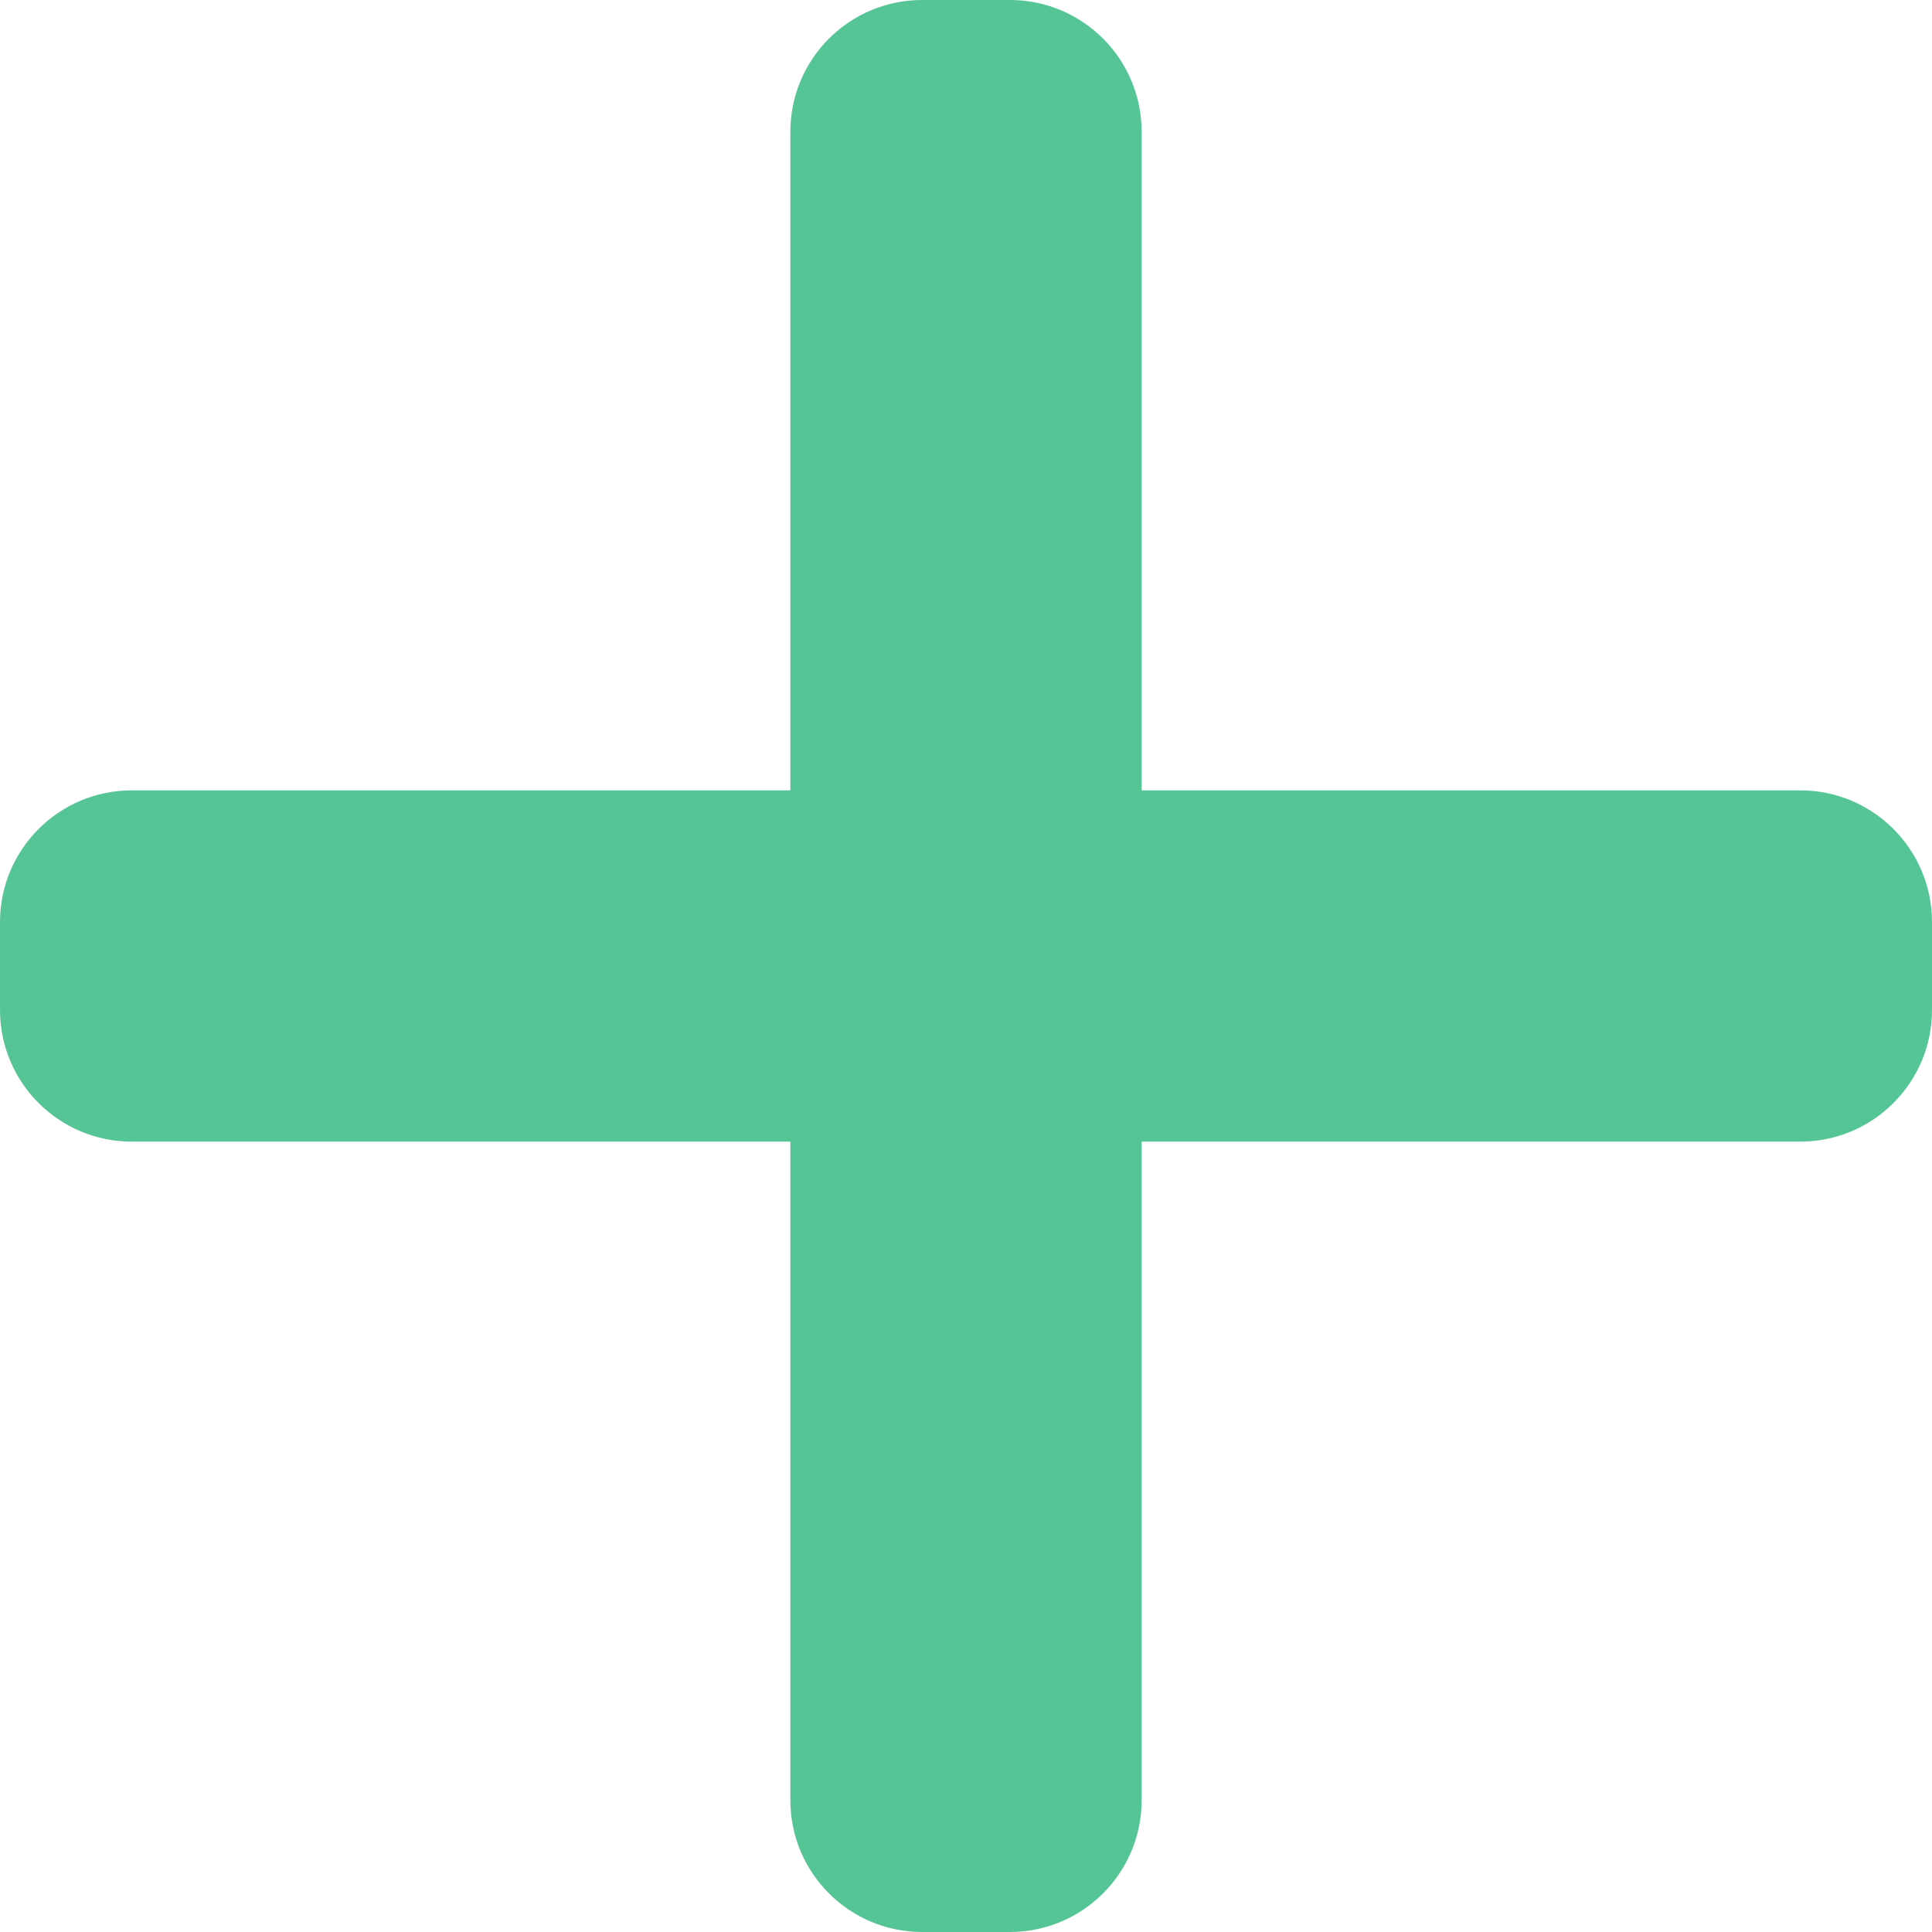
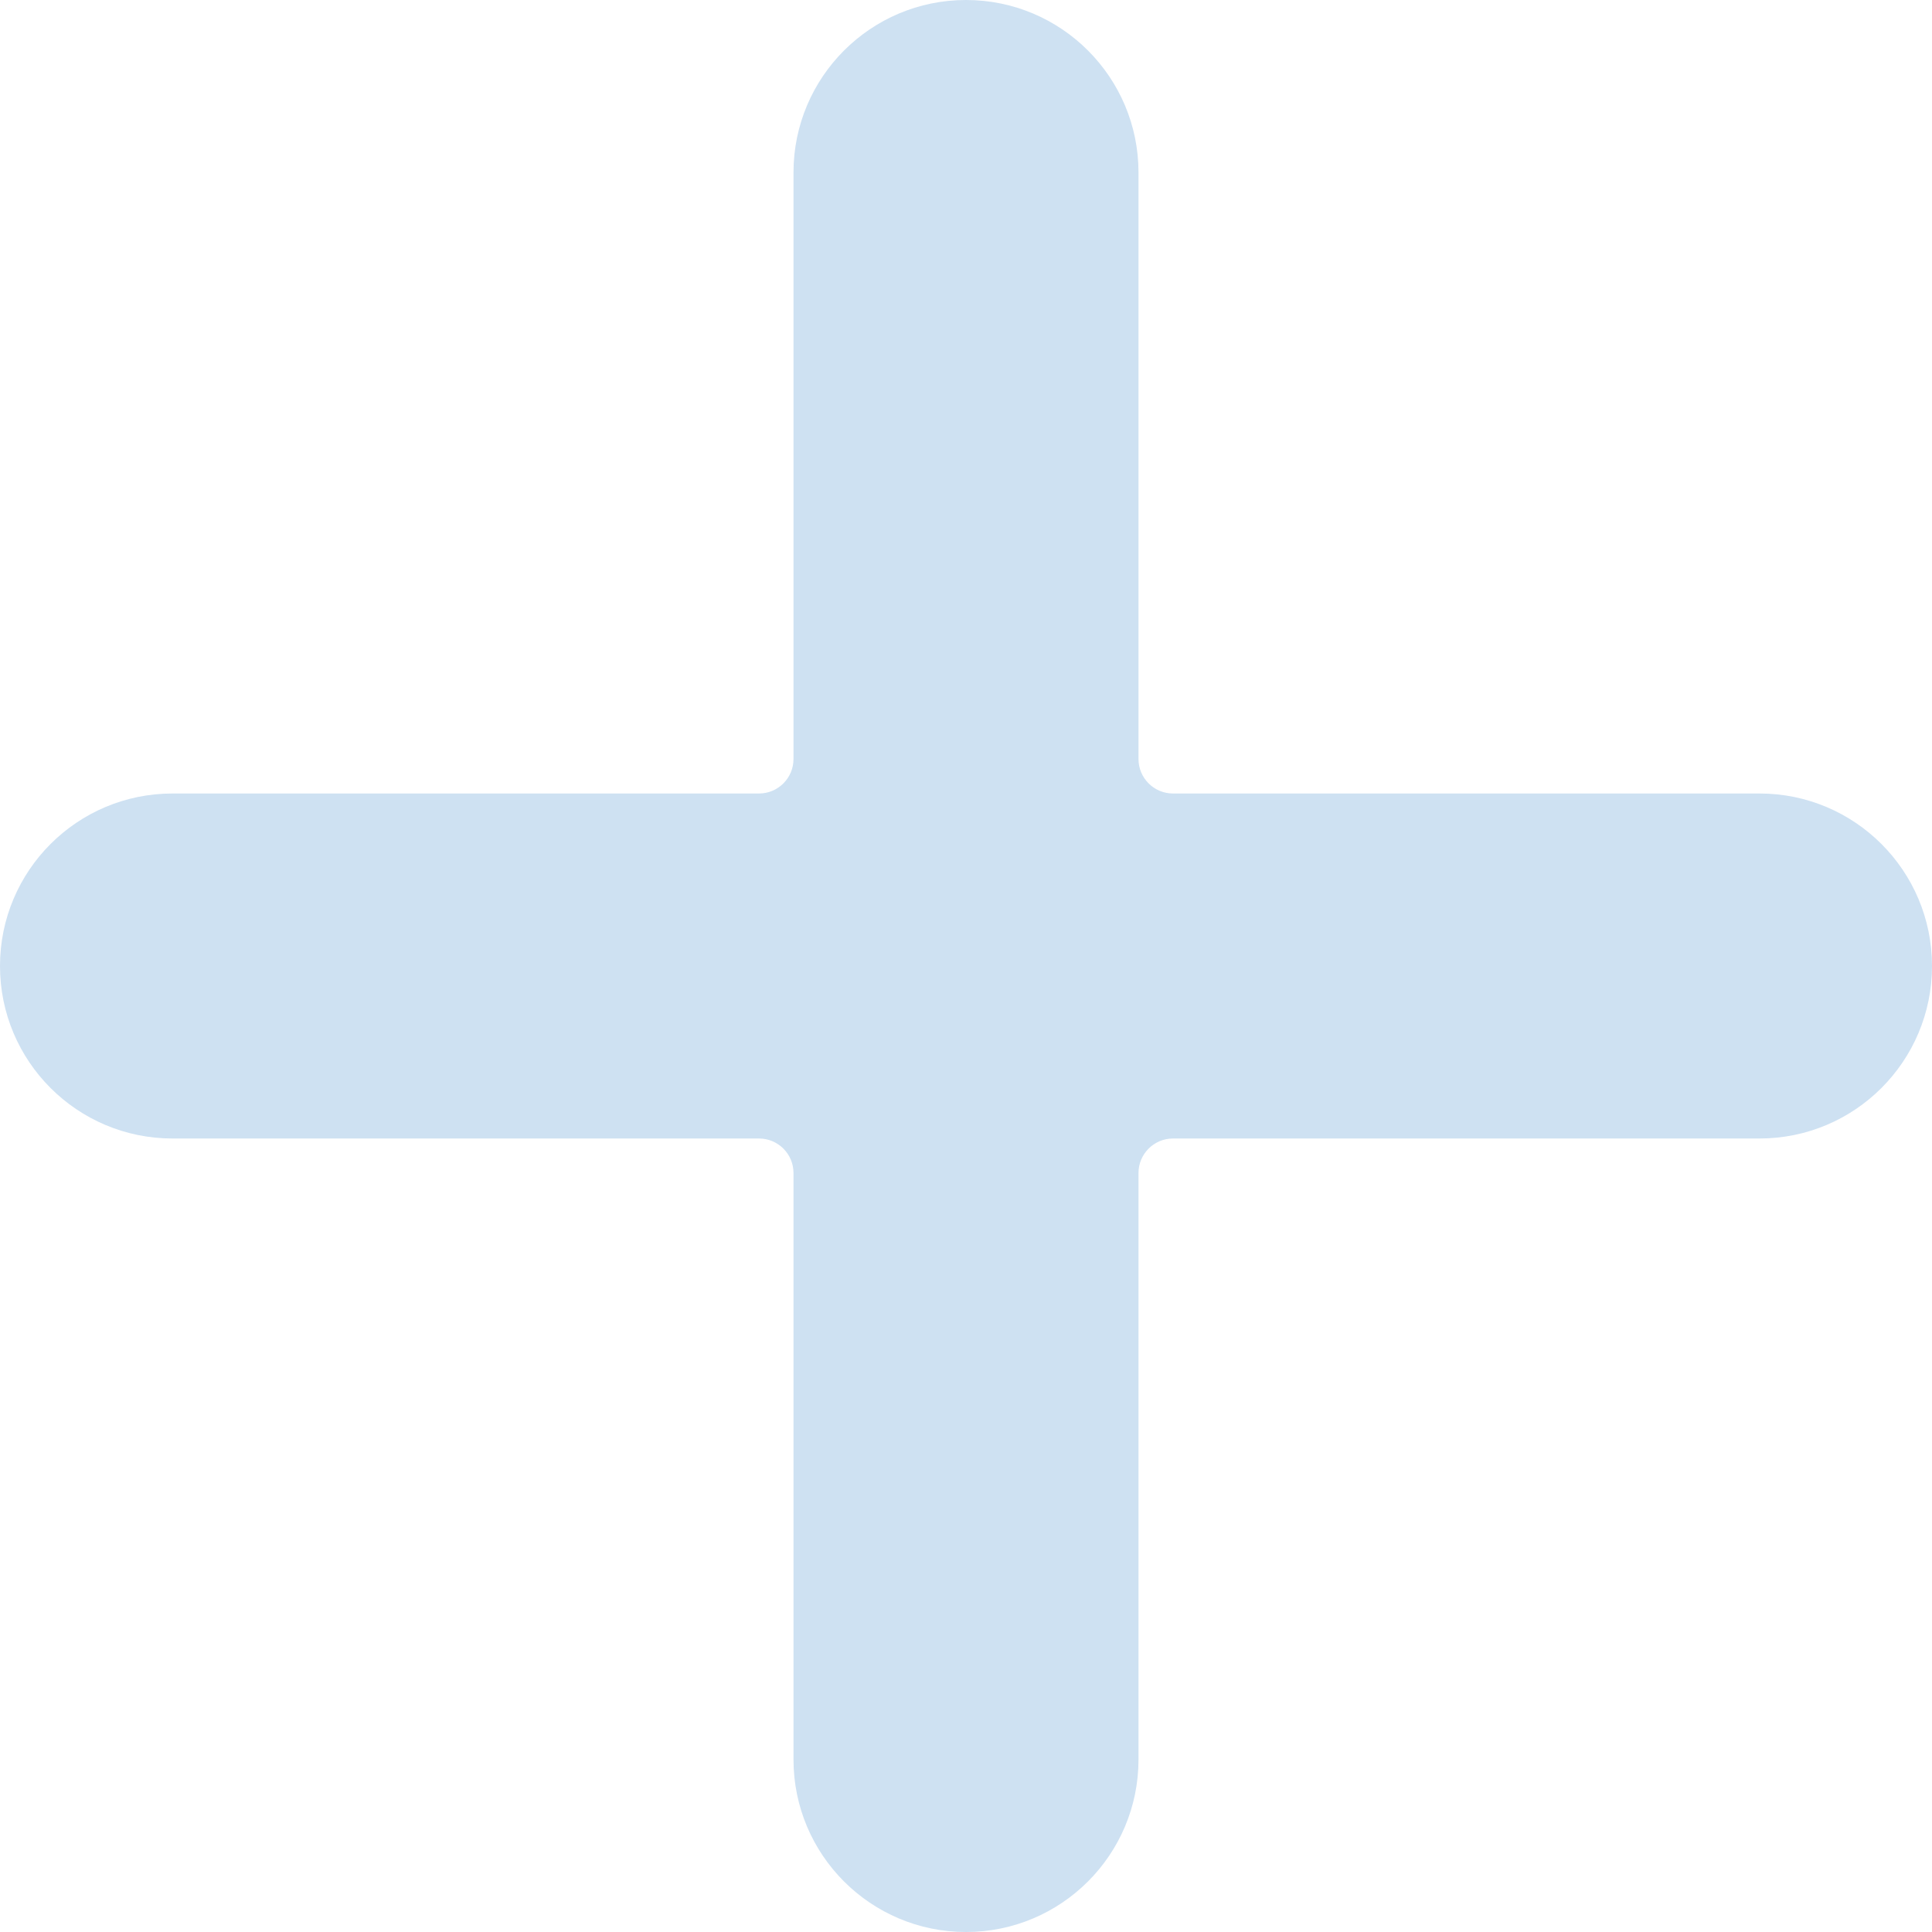
- <svg xmlns="http://www.w3.org/2000/svg" version="1.1" width="512" height="512" x="0" y="0" viewBox="0 0 469.333 469.333" style="enable-background:new 0 0 512 512" xml:space="preserve" class="">
+ <svg xmlns="http://www.w3.org/2000/svg" version="1.1" width="512" height="512" x="0" y="0" viewBox="0 0 448 448" style="enable-background:new 0 0 512 512" xml:space="preserve" class="">
  <g>
-     <g fill="#4caf50">
-       <path d="m437.332 192h-405.332c-17.664 0-32 14.336-32 32v21.332c0 17.664 14.336 32 32 32h405.332c17.664 0 32-14.336 32-32v-21.332c0-17.664-14.336-32-32-32zm0 0" fill="#56c596" data-original="#4caf50" style="" class="" />
-       <path d="m192 32v405.332c0 17.664 14.336 32 32 32h21.332c17.664 0 32-14.336 32-32v-405.332c0-17.664-14.336-32-32-32h-21.332c-17.664 0-32 14.336-32 32zm0 0" fill="#56c596" data-original="#4caf50" style="" class="" />
-     </g>
+     <path d="m408 184h-136c-4.418 0-8-3.582-8-8v-136c0-22.09-17.91-40-40-40s-40 17.91-40 40v136c0 4.418-3.582 8-8 8h-136c-22.09 0-40 17.91-40 40s17.91 40 40 40h136c4.418 0 8 3.582 8 8v136c0 22.09 17.91 40 40 40s40-17.91 40-40v-136c0-4.418 3.582-8 8-8h136c22.09 0 40-17.91 40-40s-17.91-40-40-40zm0 0" fill="#cee1f2" data-original="#000000" style="" class="" />
  </g>
</svg>
